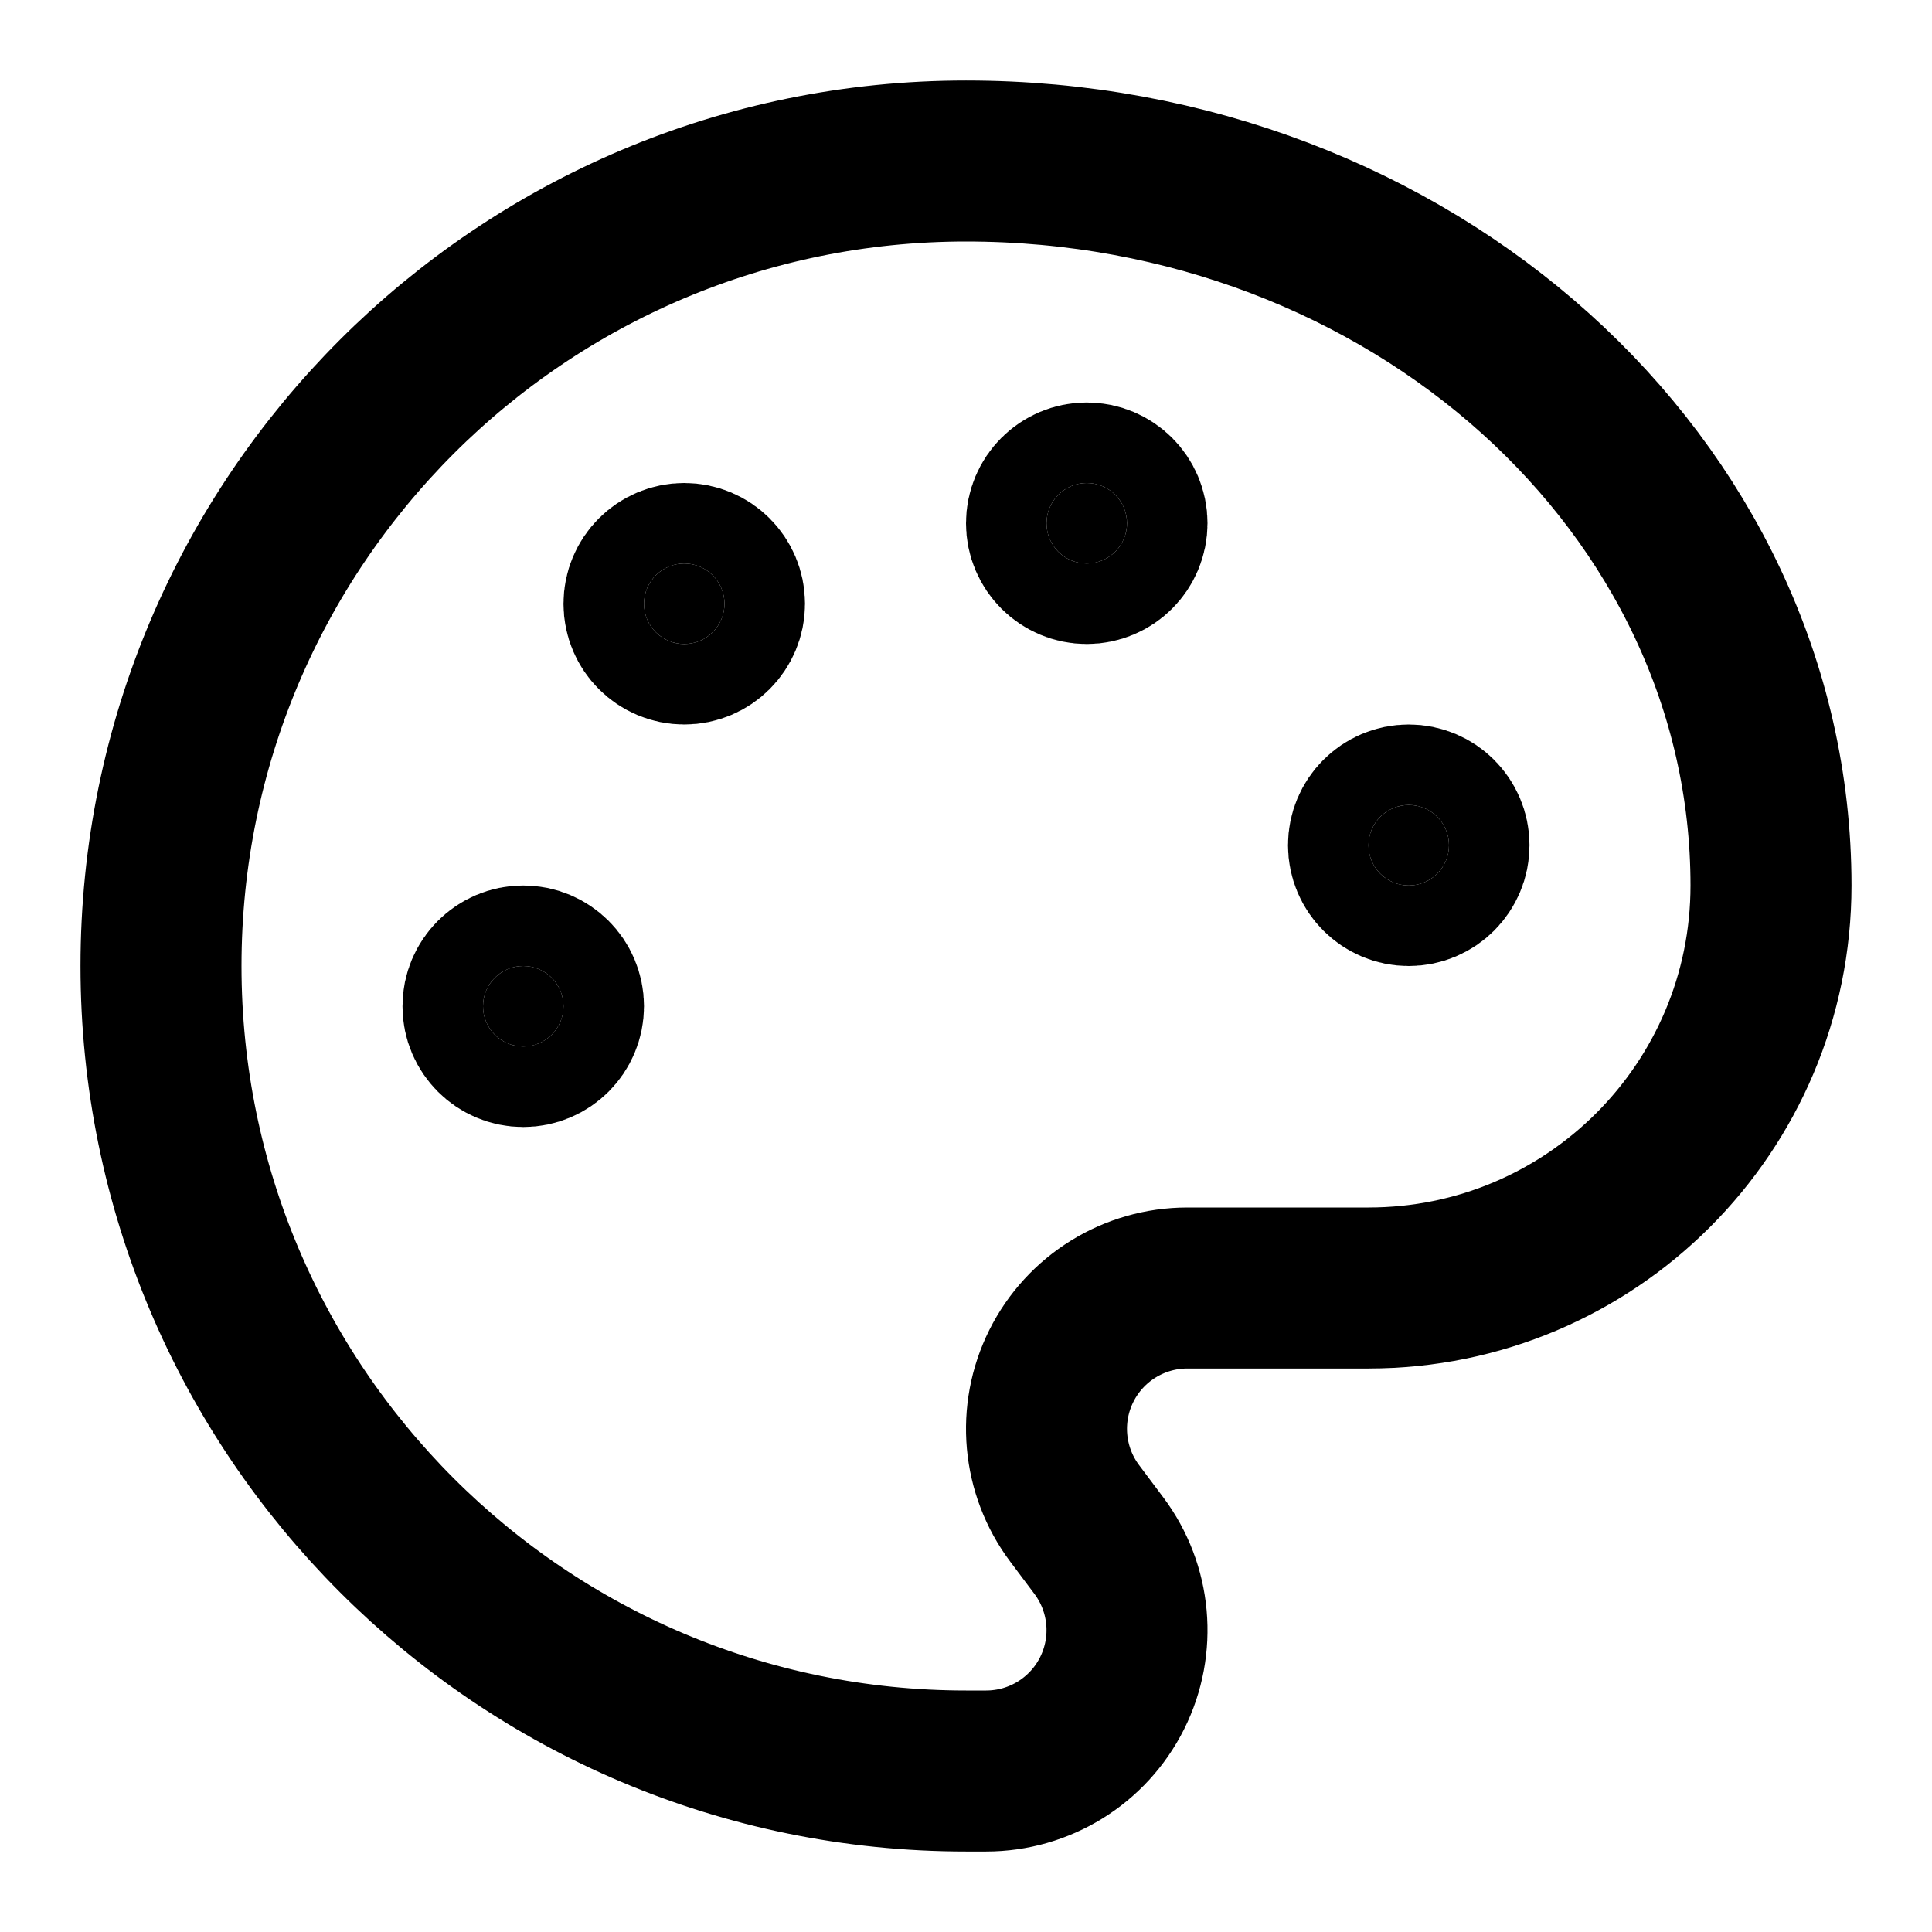
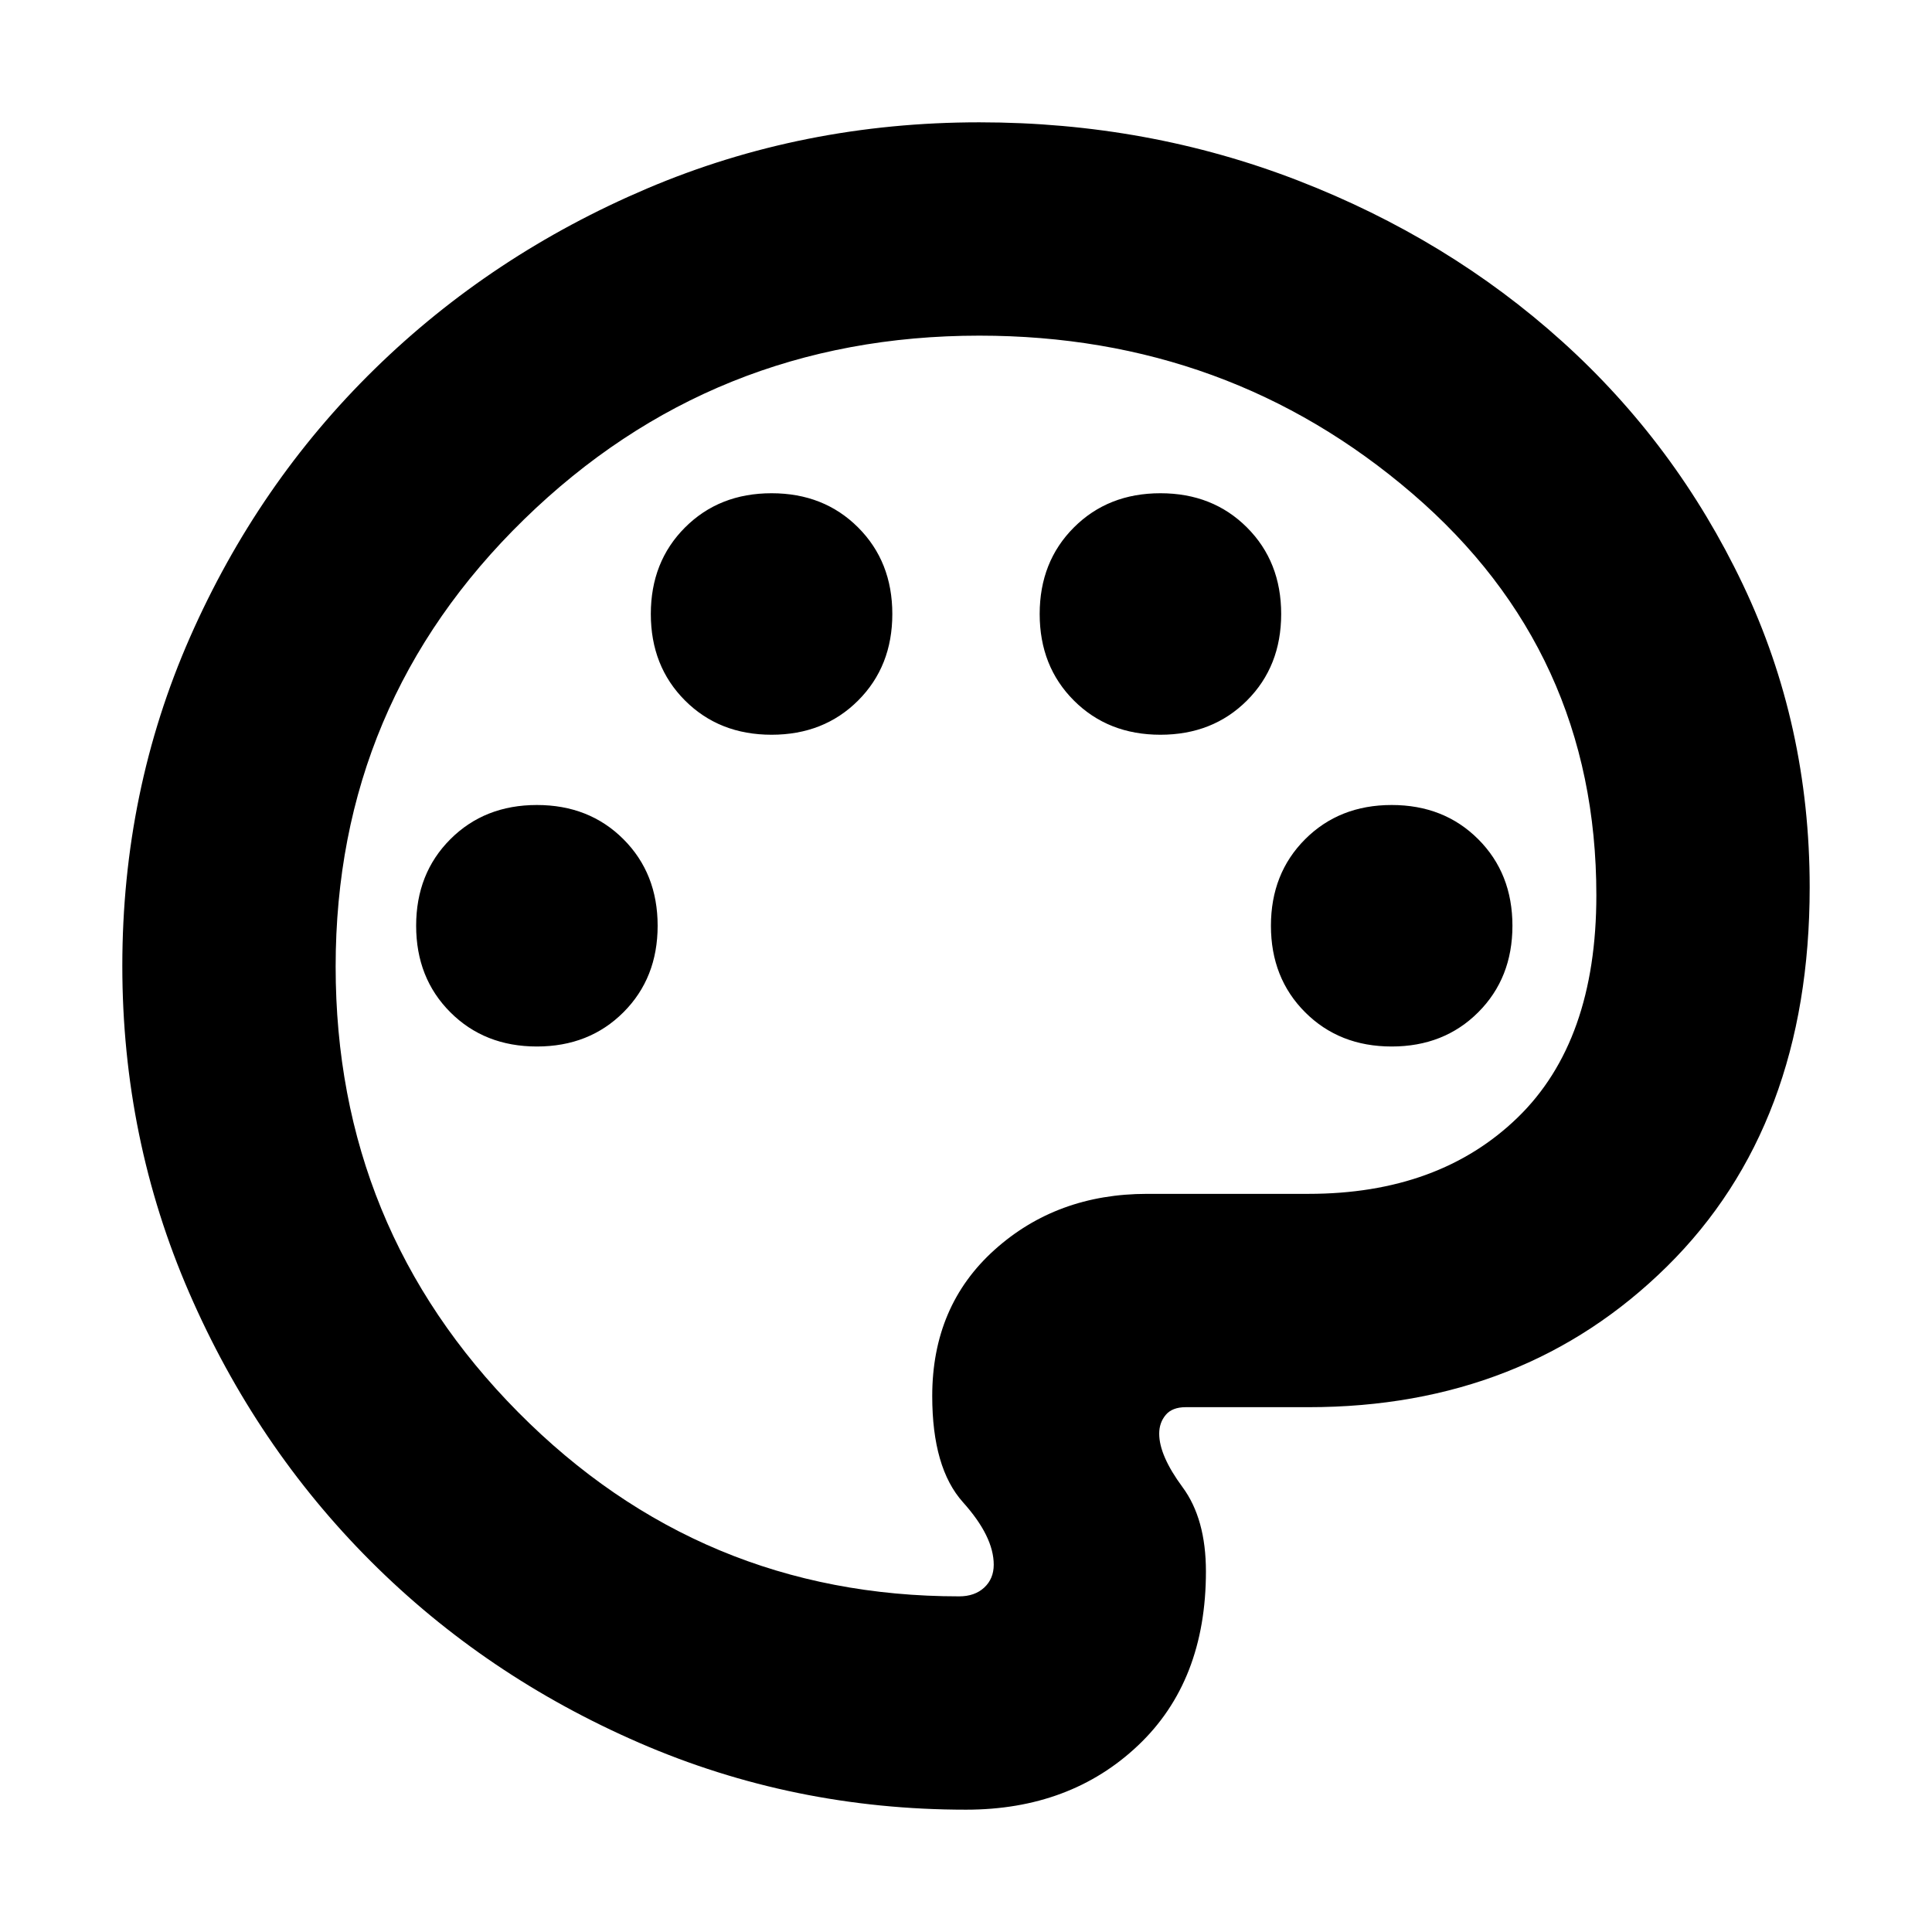
- <svg xmlns="http://www.w3.org/2000/svg" width="24" height="24" viewBox="0 0 24 24" fill="none" stroke="#000" stroke-width="2" stroke-linecap="round" stroke-linejoin="round">
-   <path d="M12 22a1 1 0 0 1 0-20 10 9 0 0 1 10 9 5 5 0 0 1-5 5h-2.25a1.75 1.75 0 0 0-1.4 2.8l.3.4a1.75 1.75 0 0 1-1.4 2.8z" />
-   <circle cx="13.5" cy="6.5" r=".5" fill="currentColor" />
-   <circle cx="17.5" cy="10.5" r=".5" fill="currentColor" />
-   <circle cx="6.5" cy="12.5" r=".5" fill="currentColor" />
-   <circle cx="8.5" cy="7.5" r=".5" fill="currentColor" />
+ <svg xmlns="http://www.w3.org/2000/svg" height="24" viewBox="0 -960 960 960" width="24" fill="#000">
+   <path d="M480-60.78q-85.86 0-162.3-33.2-76.44-33.19-133.48-90.24-57.05-57.04-90.24-133.49-33.2-76.45-33.2-162.32 0-86.93 33.63-163.32 33.63-76.39 91.68-133.22 58.04-56.82 135.39-89.74 77.35-32.91 165.16-32.91 83.62 0 158.3 28.91 74.67 28.92 131.28 79.96 56.61 51.05 89.8 120.77 33.2 69.72 33.2 150.45 0 118.39-70.85 188.37t-178.2 69.98h-60.99q-6.74 0-9.96 3.87-3.22 3.87-3.22 9.3 0 10.87 11.61 26.59t11.61 41.89q0 54.52-33.72 86.43-33.72 31.92-85.5 31.92ZM480-480Zm-213.22 40q26 0 43-17t17-43q0-26-17-43t-43-17q-26 0-43 17t-17 43q0 26 17 43t43 17Zm116.61-154.91q26 0 43-17t17-43q0-26-17-43t-43-17q-26 0-43 17t-17 43q0 26 17 43t43 17Zm193.22 0q26 0 43-17t17-43q0-26-17-43t-43-17q-26 0-43 17t-17 43q0 26 17 43t43 17ZM691.52-440q26 0 43-17t17-43q0-26-17-43t-43-17q-26 0-43 17t-17 43q0 26 17 43t43 17ZM476.61-166.78q7.73 0 12.45-4.37 4.72-4.38 4.72-11.37 0-14-15.28-31.02-15.28-17.03-15.28-52.76 0-44.83 30.96-72.66 30.97-27.82 75.82-27.82h80.17q64.87 0 103.96-37.94 39.09-37.93 39.09-110.45 0-121-91.37-199.53-91.37-78.52-215.22-78.52-132.62 0-226.23 91.31-93.62 91.3-93.62 222.18 0 129.9 90.68 221.43 90.67 91.52 219.15 91.52Z" />
</svg>
